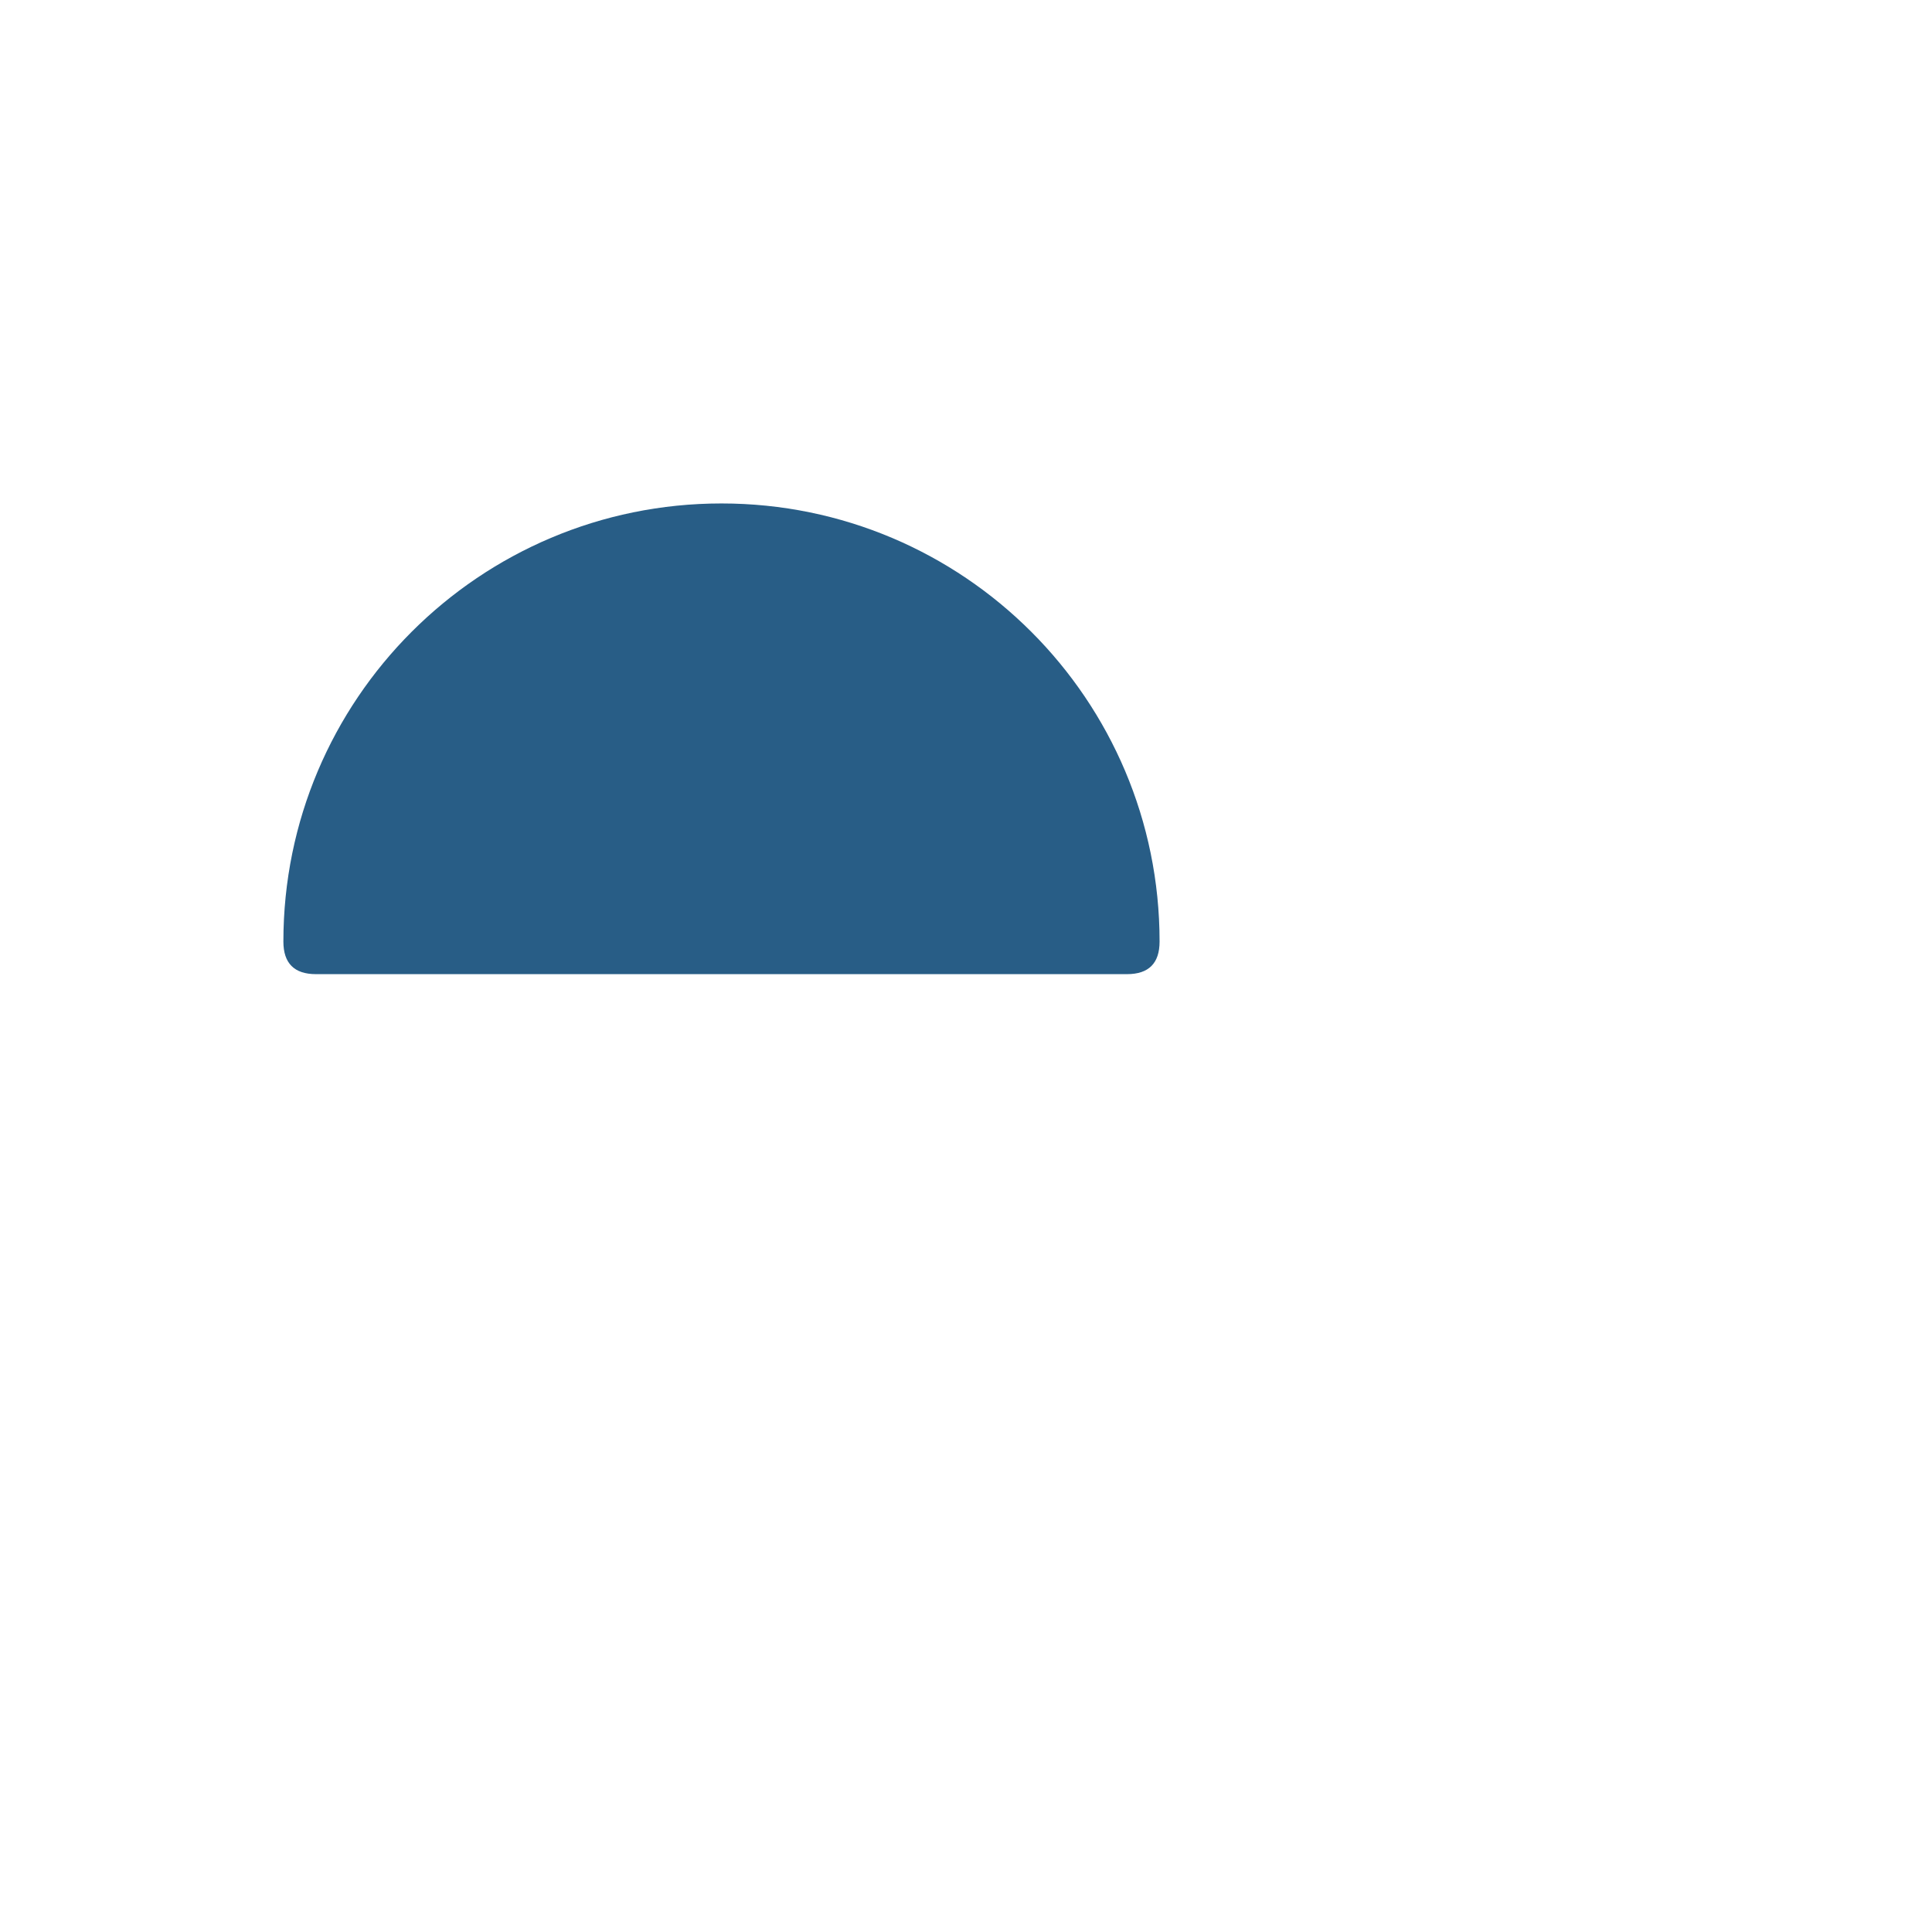
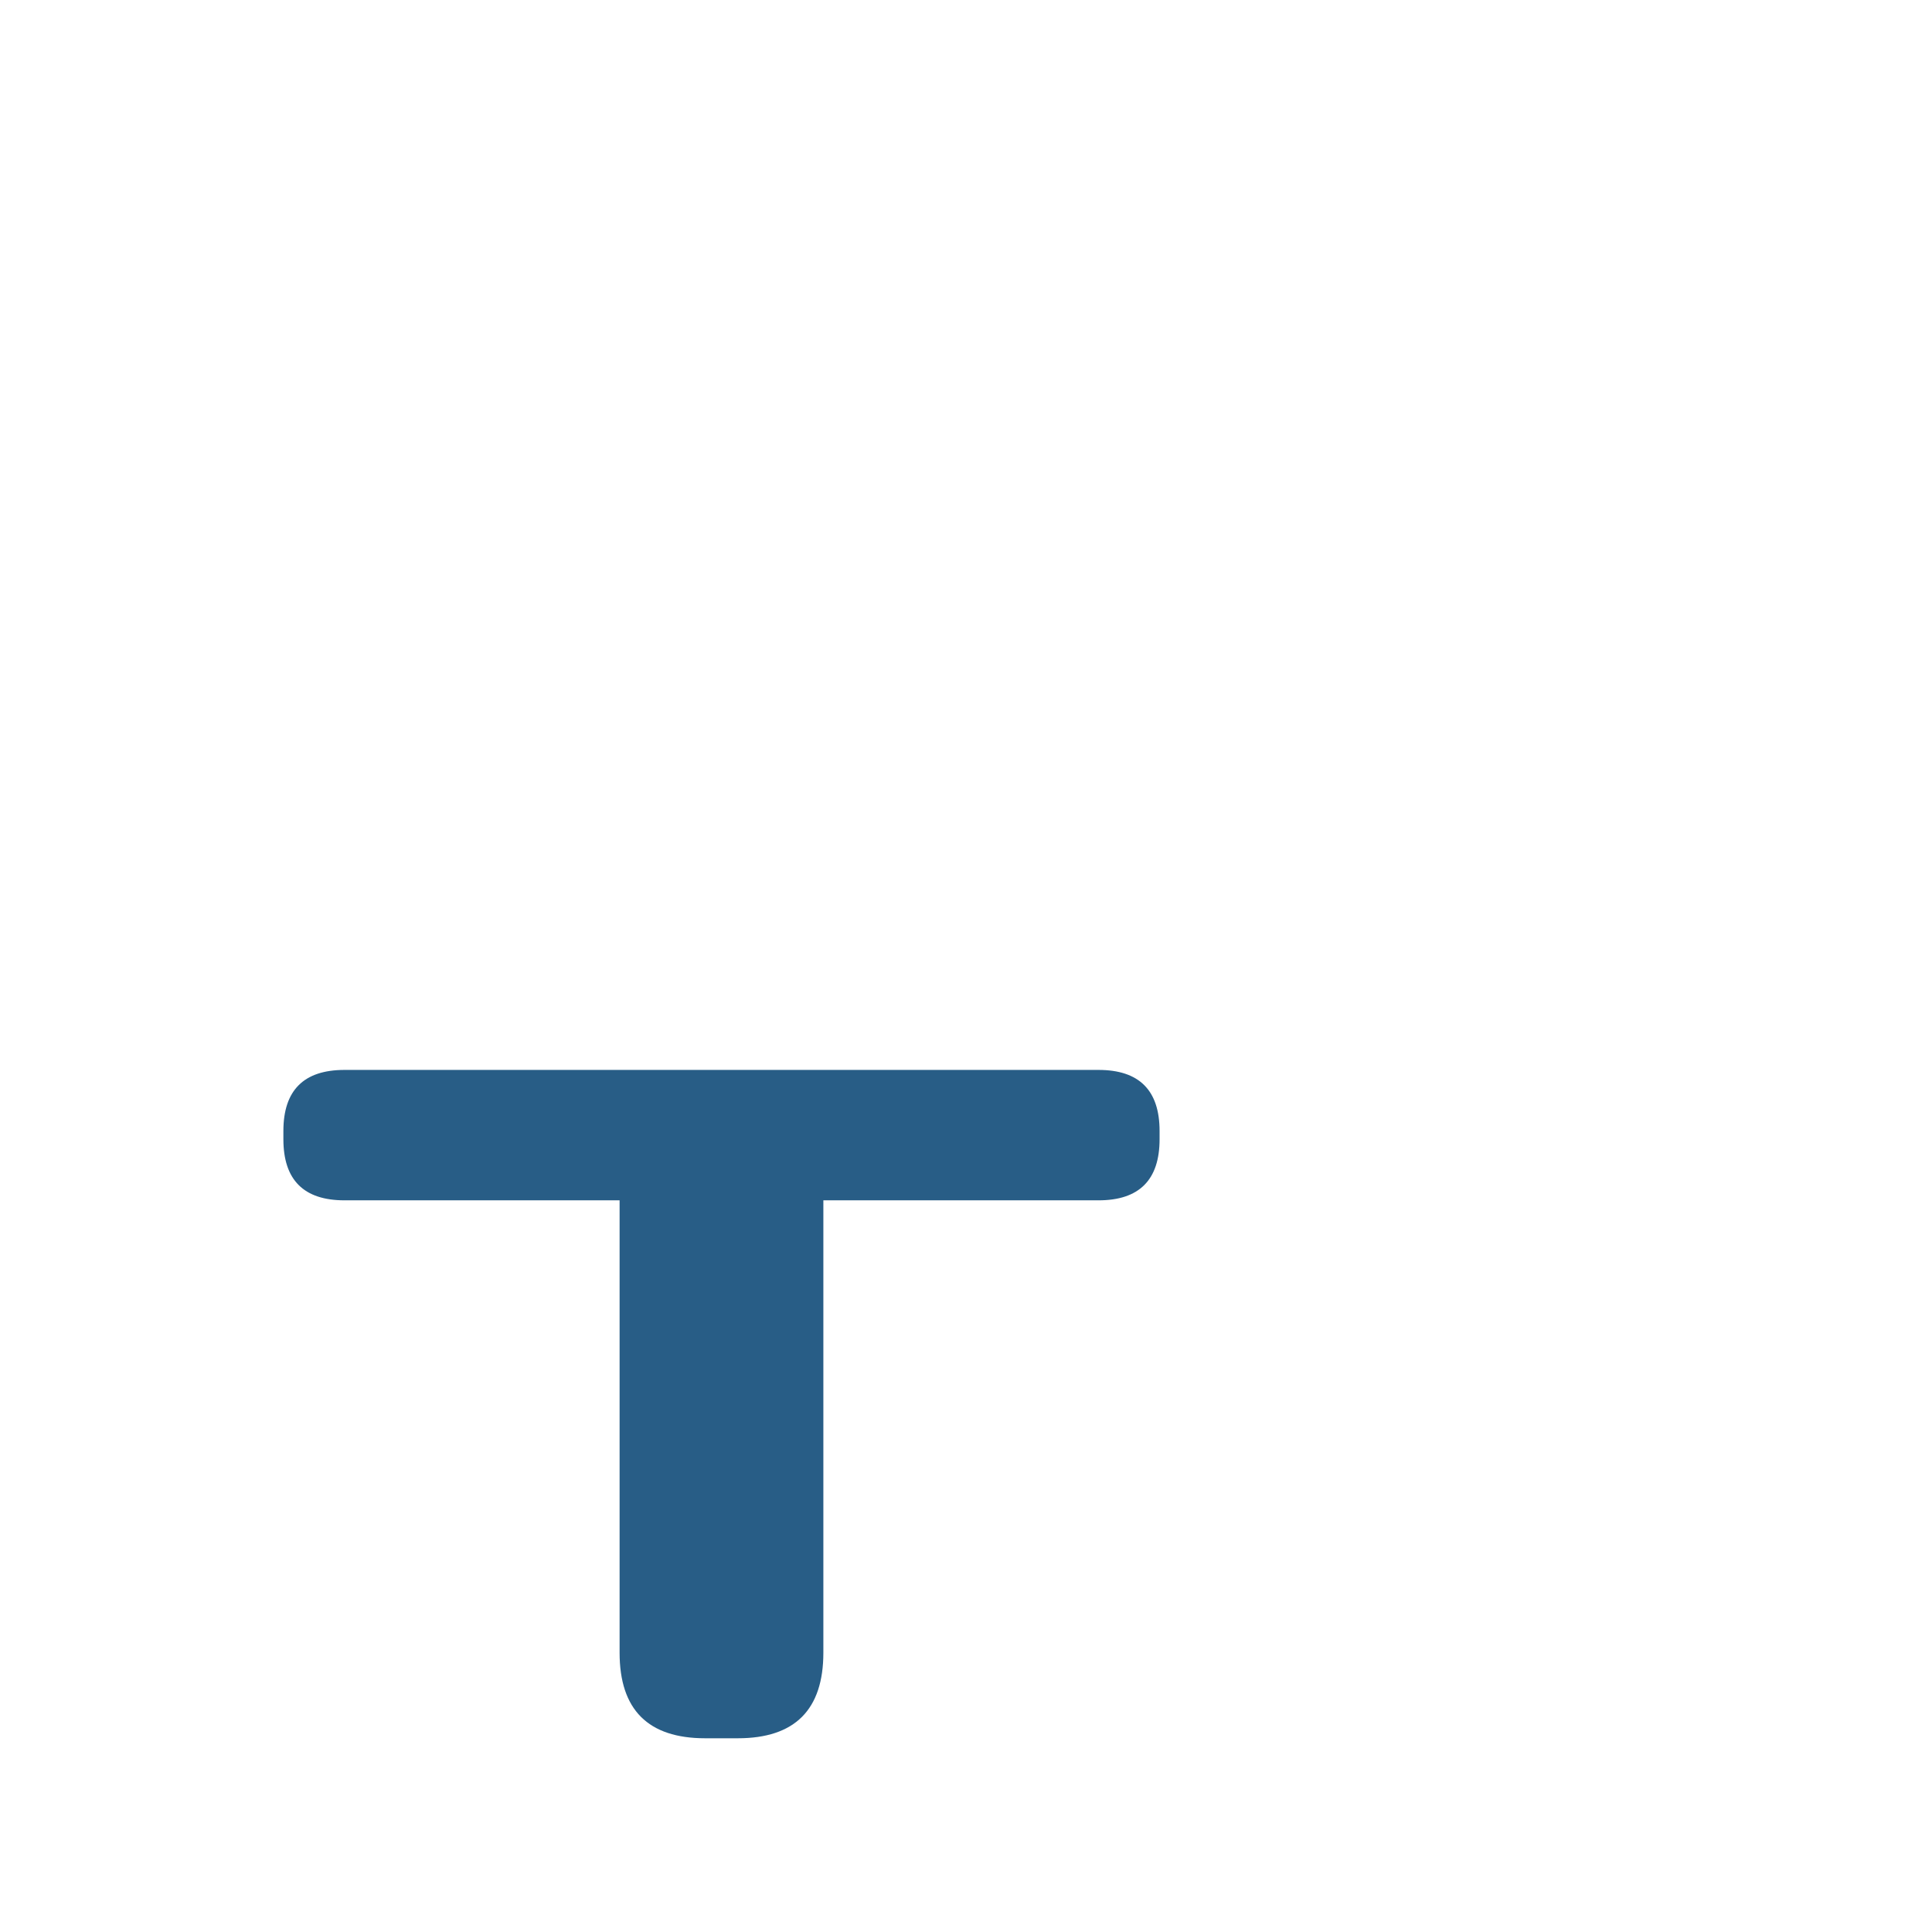
<svg xmlns="http://www.w3.org/2000/svg" width="1024" height="1024" viewBox="0 0 1024 1024">
  <g transform="translate(512 512) scale(1.08) translate(-512 -512)">
-     <path fill="#285D86" d="M177 500A215 215 0 0 1 607 500Q607 516 591 516H193Q177 516 177 500Z" />
+     <path fill="#285D86" d="M207 563H577Q607 563 607 593V597Q607 627 577 627H442V849Q442 891 400 891H384Q342 891 342 849V627H207Q177 627 177 597V593Q177 563 207 563Z" />
  </g>
</svg>
